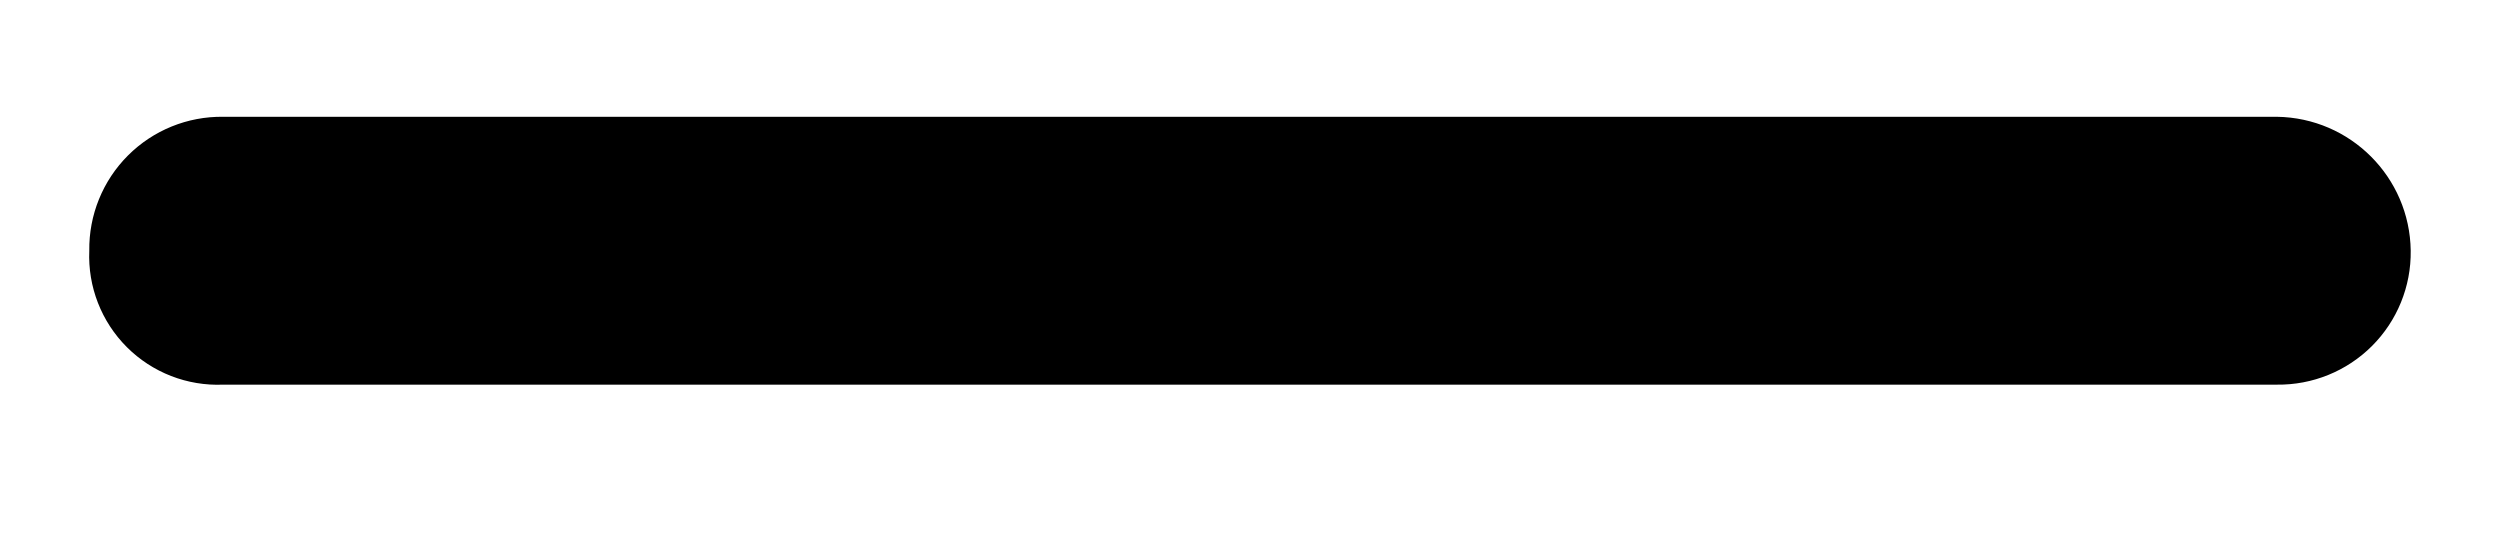
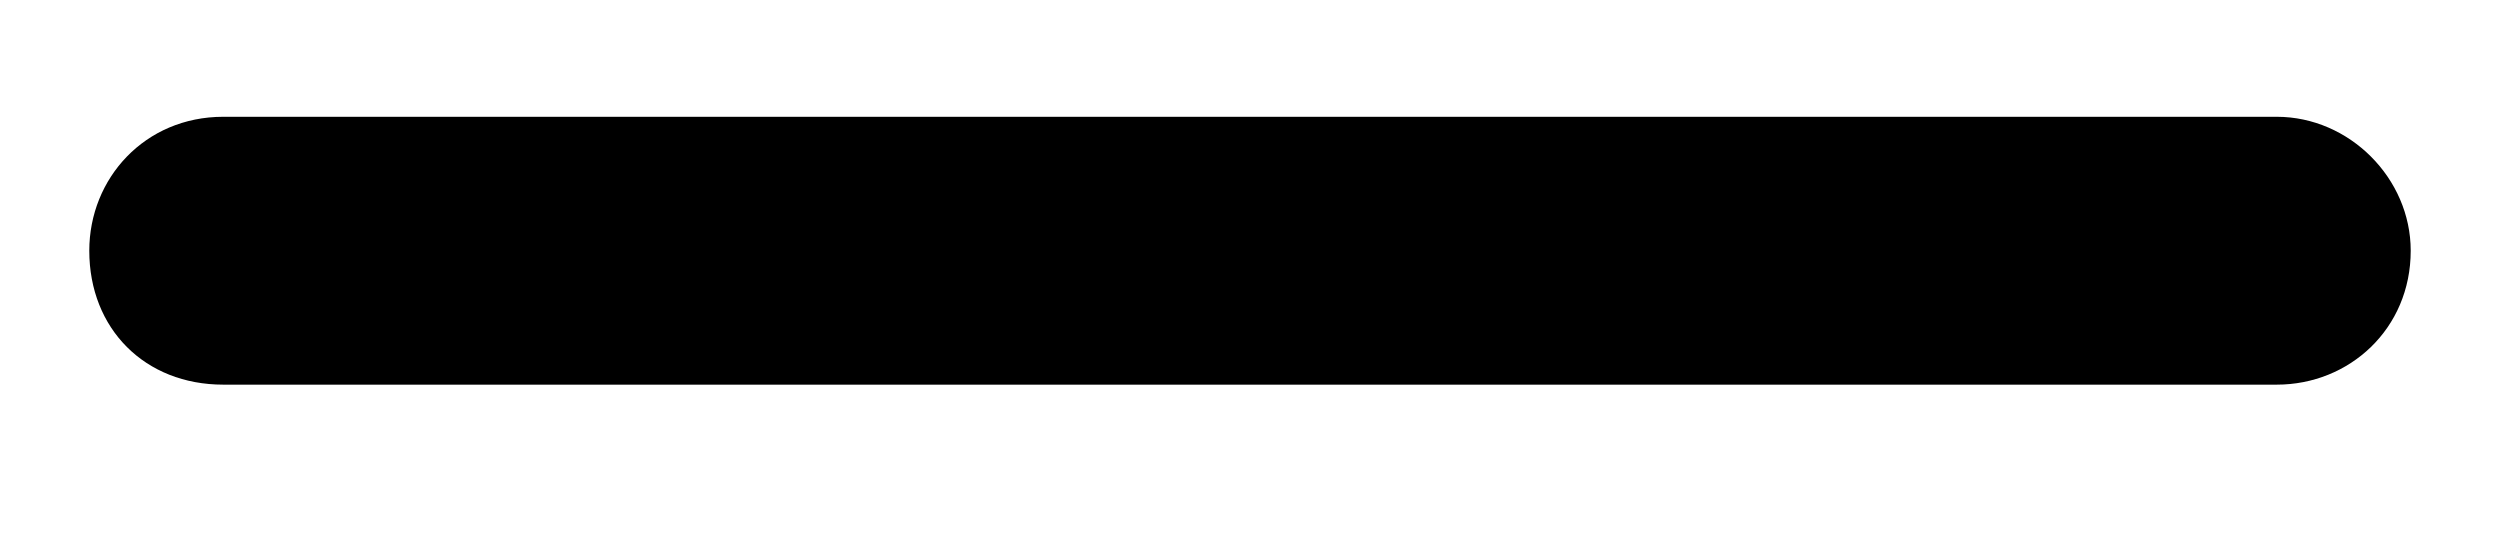
- <svg xmlns="http://www.w3.org/2000/svg" width="14" height="3" fill="none">
-   <path fill="#000" d="M13.5 1.404a.74.74 0 0 1-.75.75H1.25a.72.72 0 0 1-.75-.75.74.74 0 0 1 .75-.75h11.5a.76.76 0 0 1 .75.75" />
+ <svg xmlns="http://www.w3.org/2000/svg" width="14" height="3" viewBox="0 0 14 3" fill="none">
+   <path d="M13.5 1.404C13.5 1.842 13.156 2.154 12.75 2.154H1.25C0.812 2.154 0.5 1.842 0.5 1.404C0.5 0.998 0.812 0.654 1.25 0.654H12.75C13.156 0.654 13.5 0.998 13.5 1.404Z" fill="black" />
</svg>
